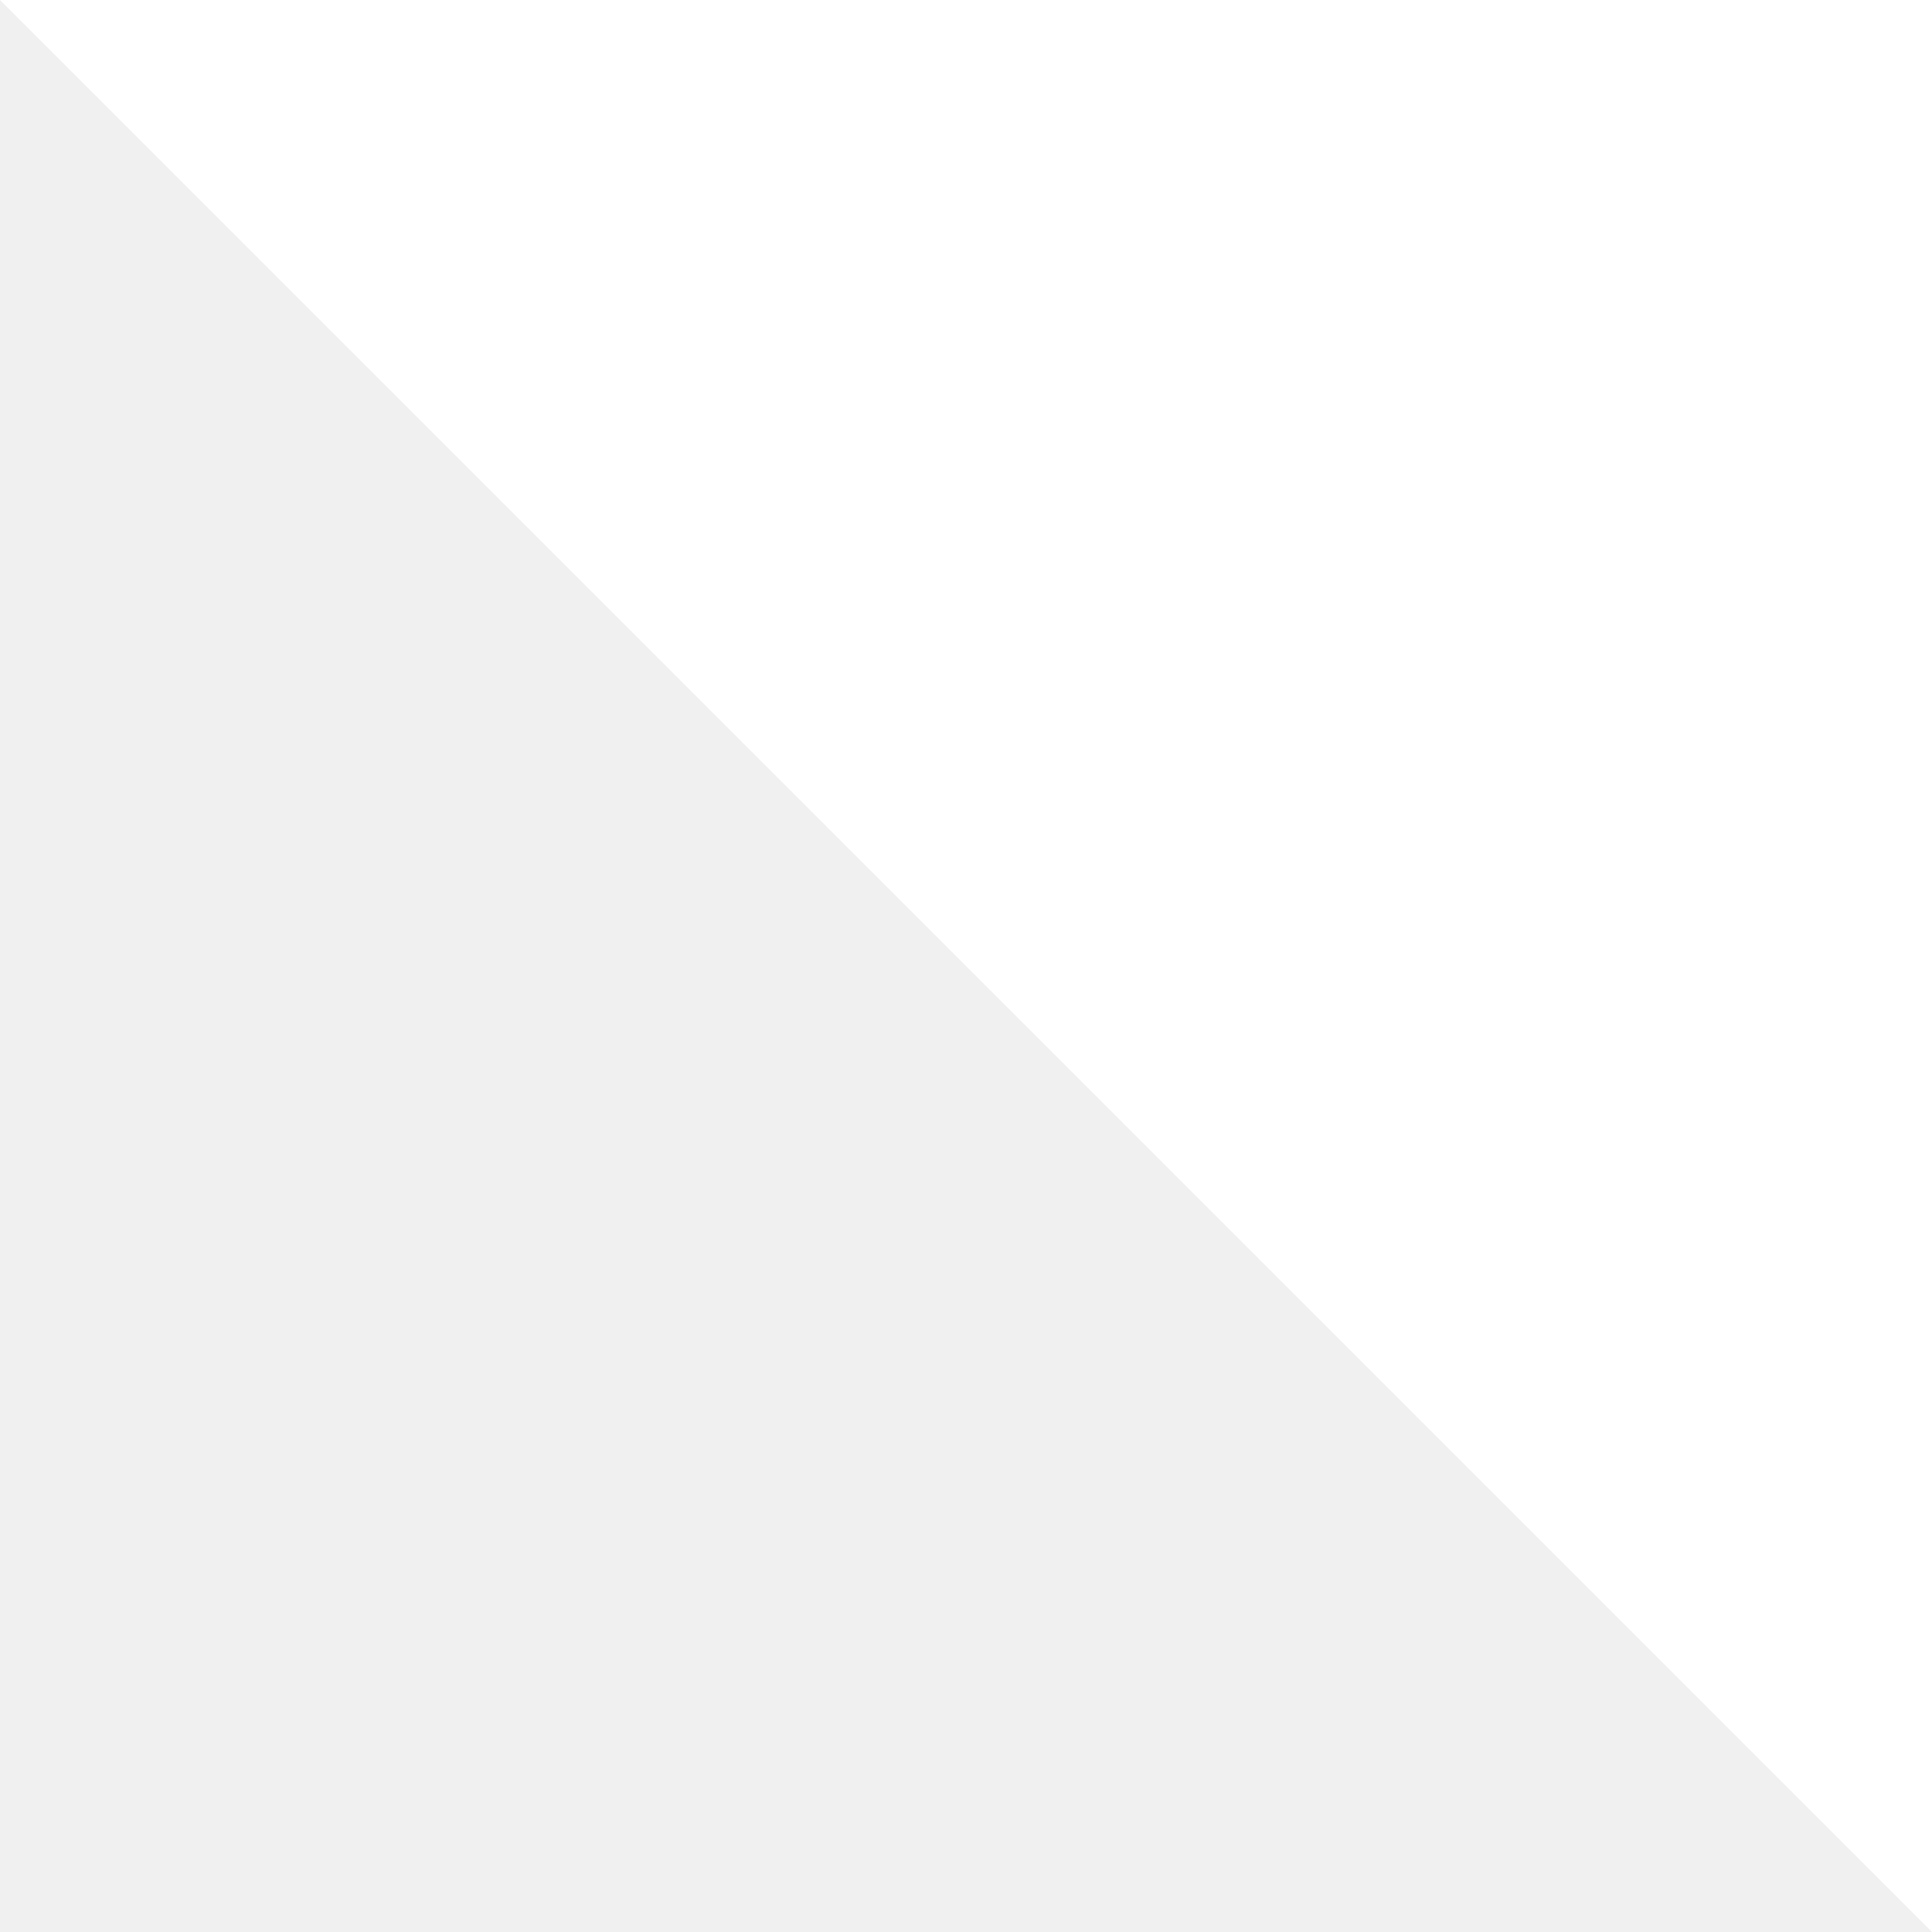
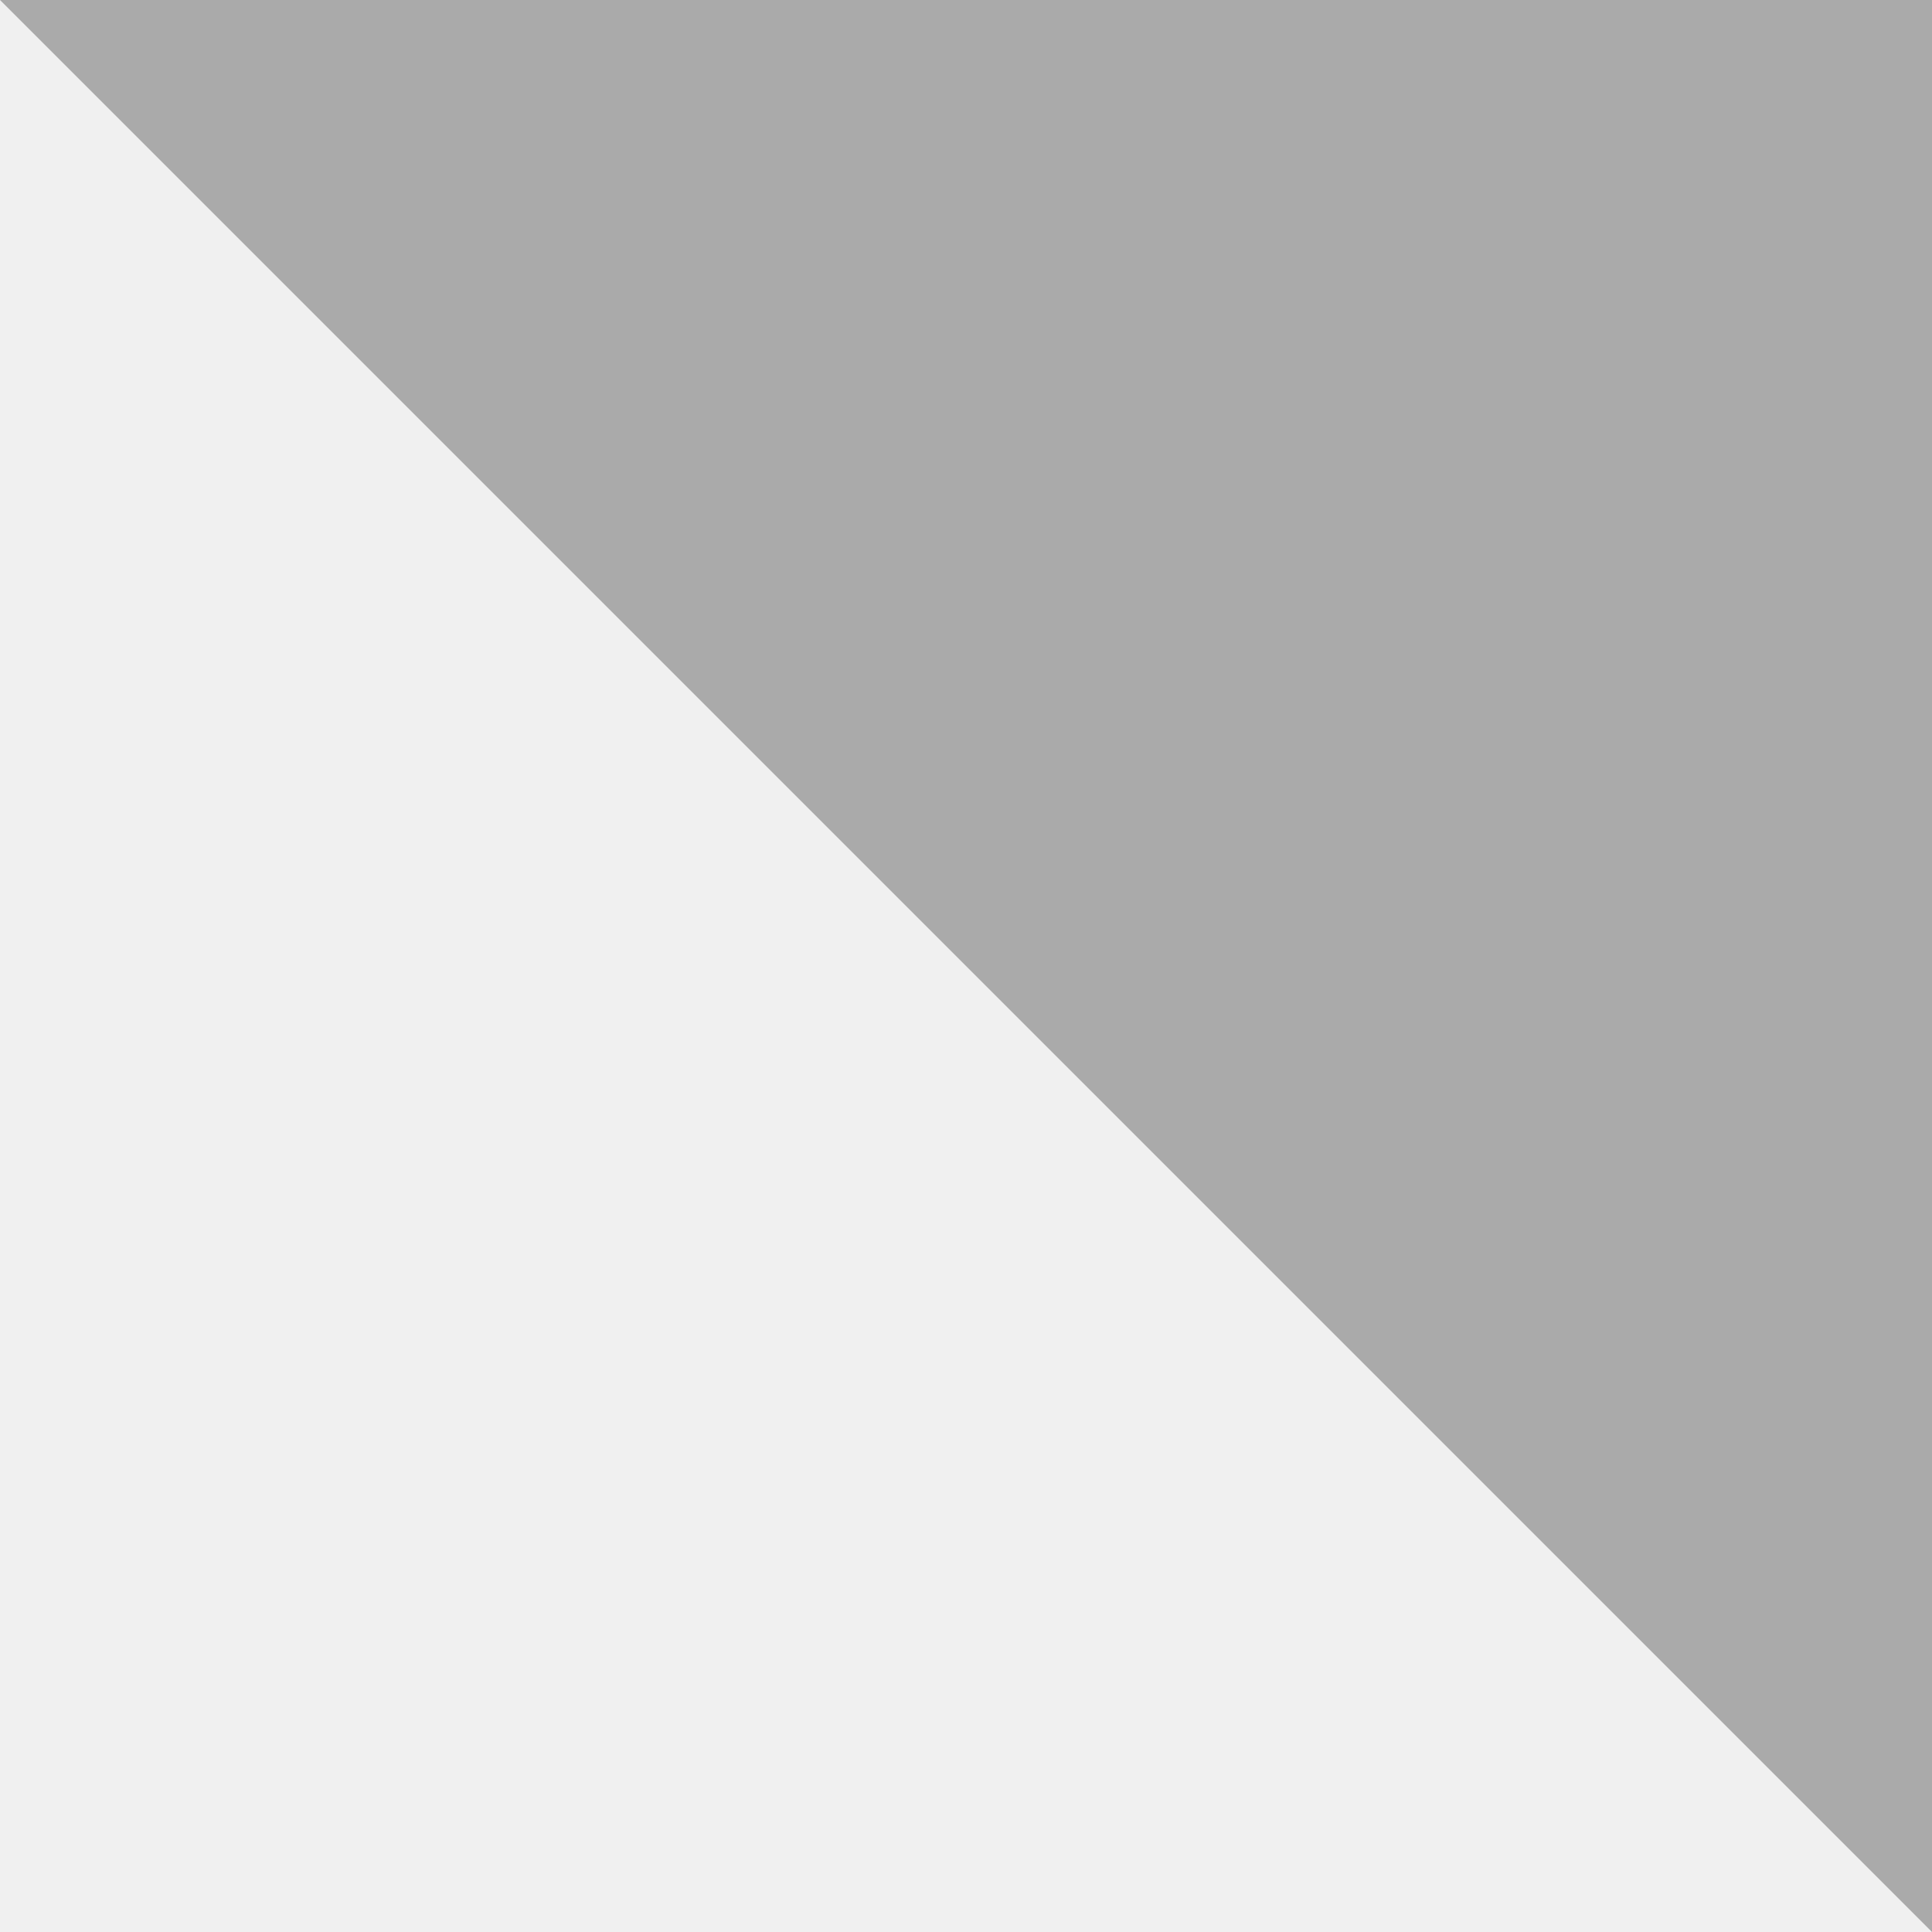
- <svg xmlns="http://www.w3.org/2000/svg" version="1.1" width="34px" height="34px">
-   <g transform="matrix(1 0 0 1 -44 -794 )">
-     <path d="M 34 34  L 0 0  L 34 0  L 34 34  Z " fill-rule="nonzero" fill="#ffffff" stroke="none" transform="matrix(1 0 0 1 44 794 )" />
+ <svg xmlns="http://www.w3.org/2000/svg" version="1.1" width="67px" height="67px">
+   <g transform="matrix(1 0 0 1 -45 -794 )">
+     <path d="M 67 67  L 0 0  L 67 0  L 67 67  Z " fill-rule="nonzero" fill="#aaaaaa" stroke="none" transform="matrix(1 0 0 1 45 794 )" />
  </g>
</svg>
